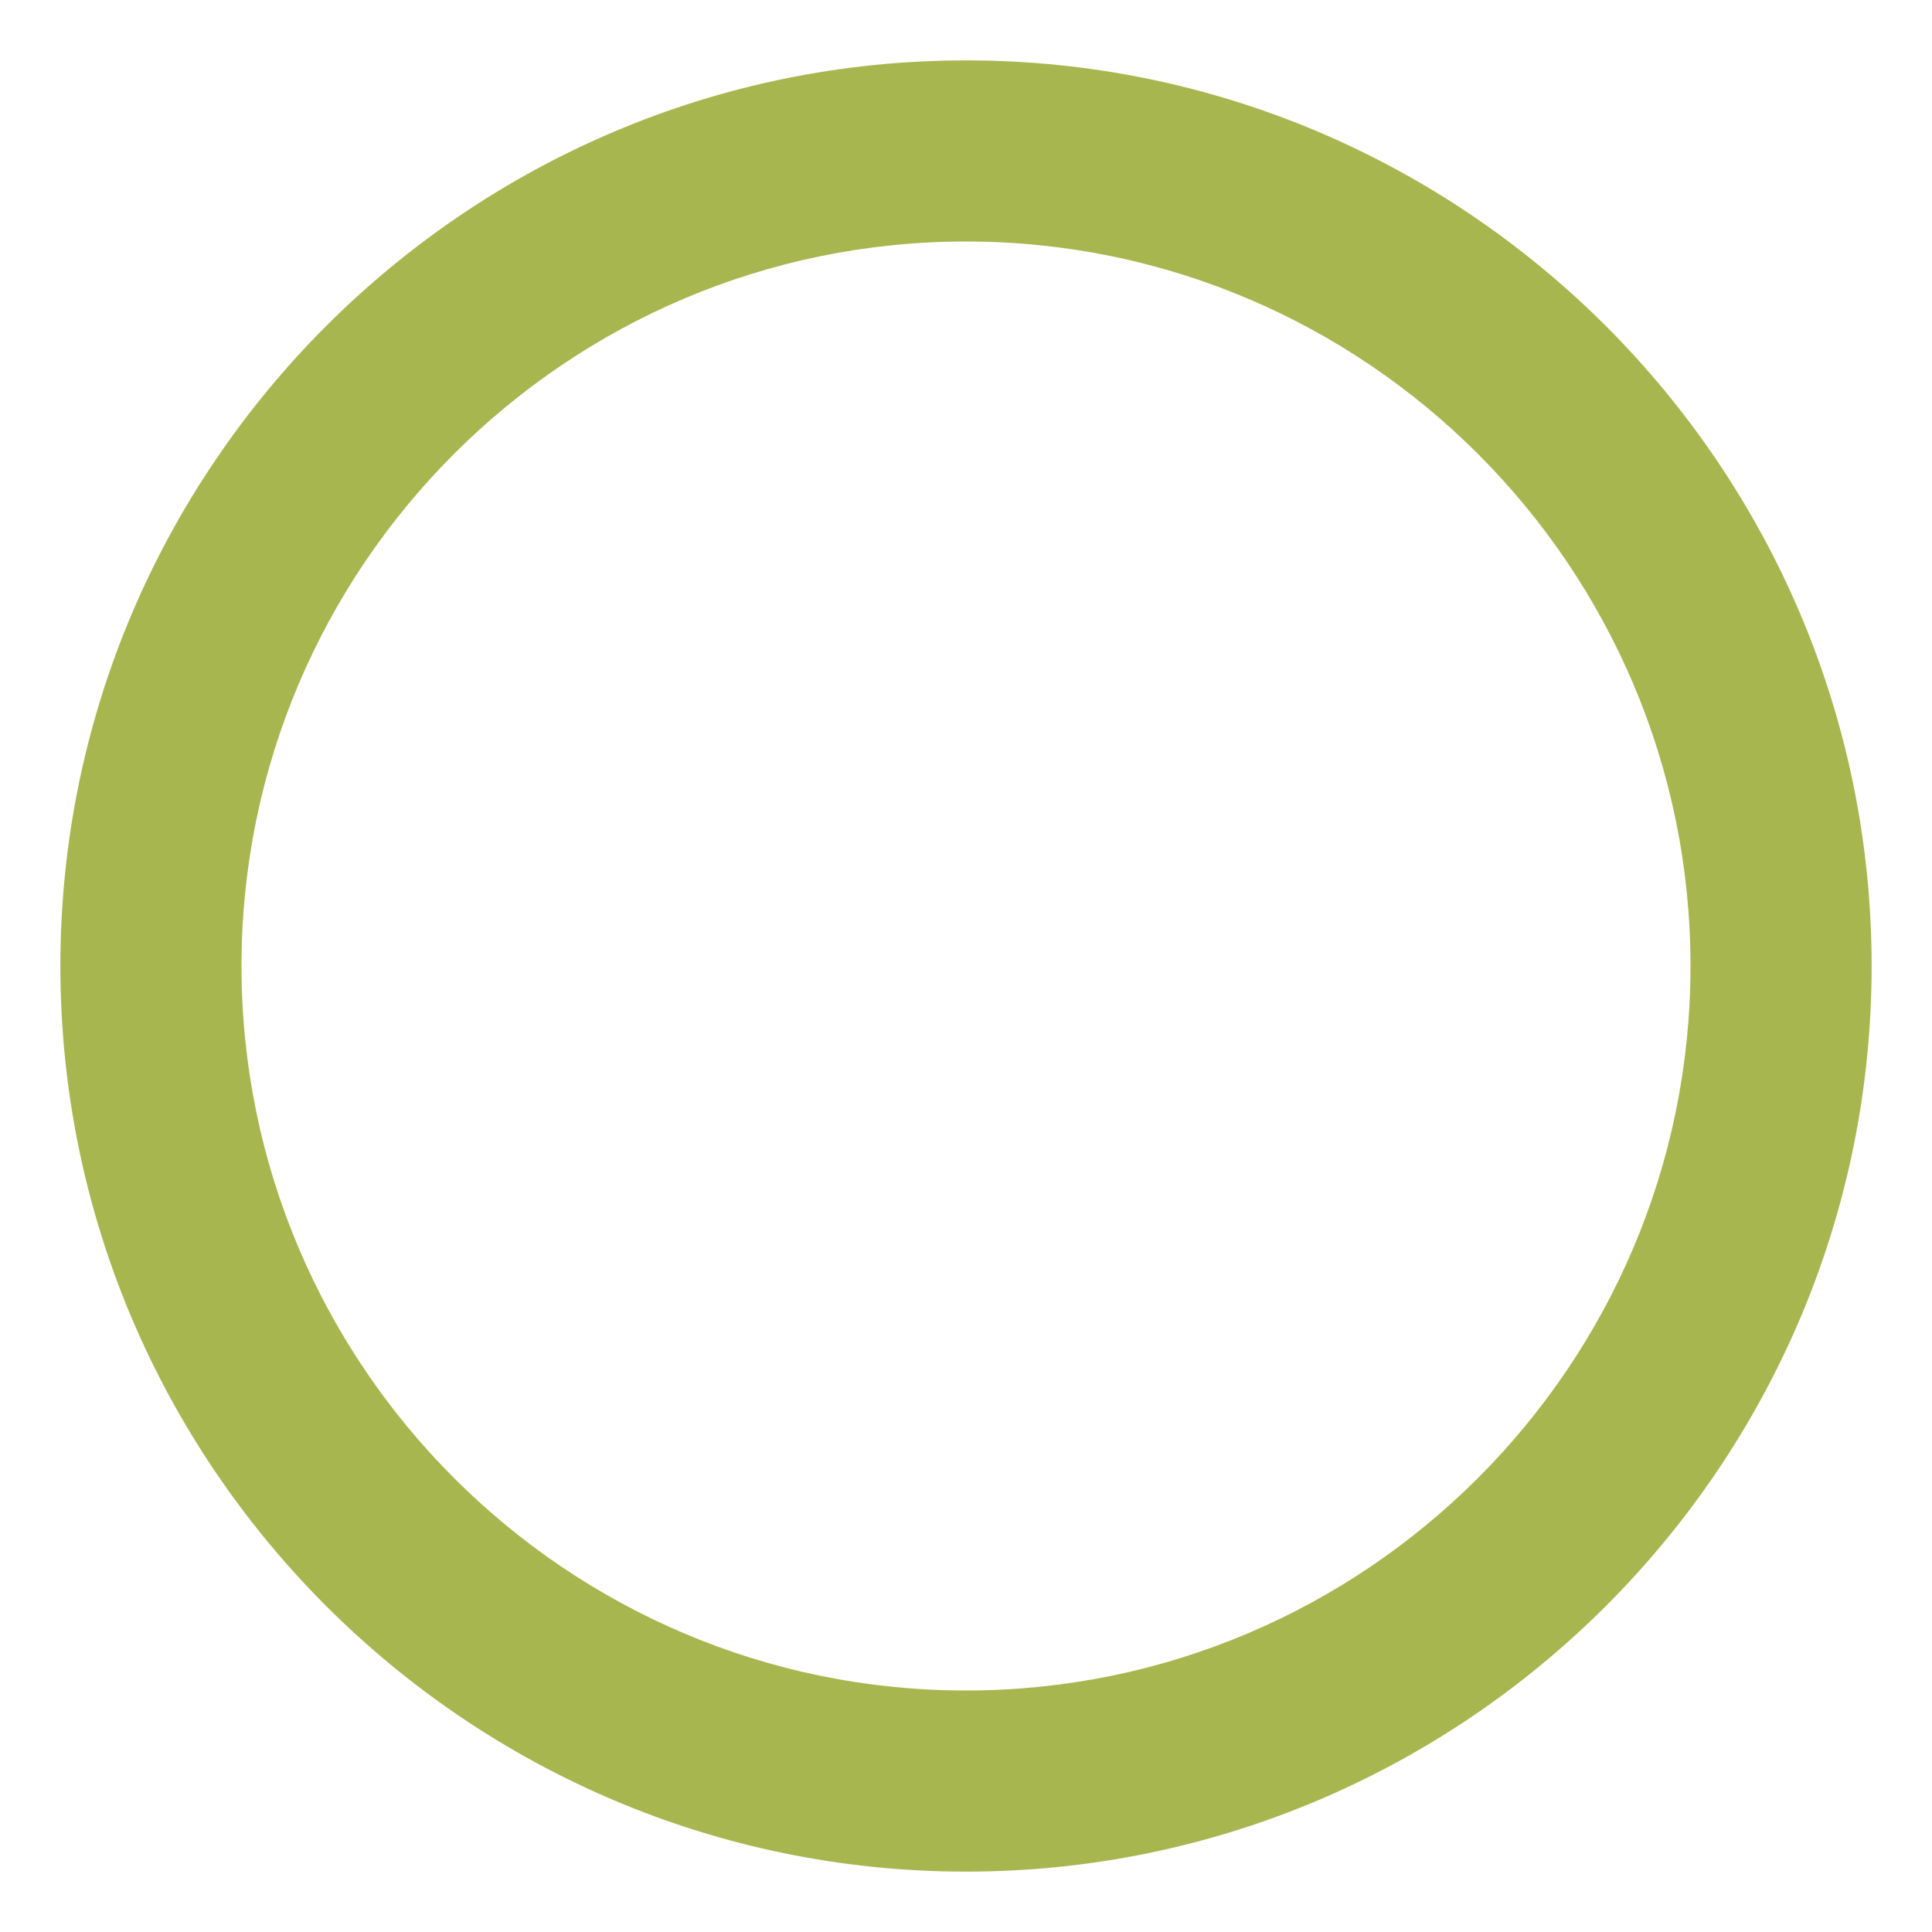
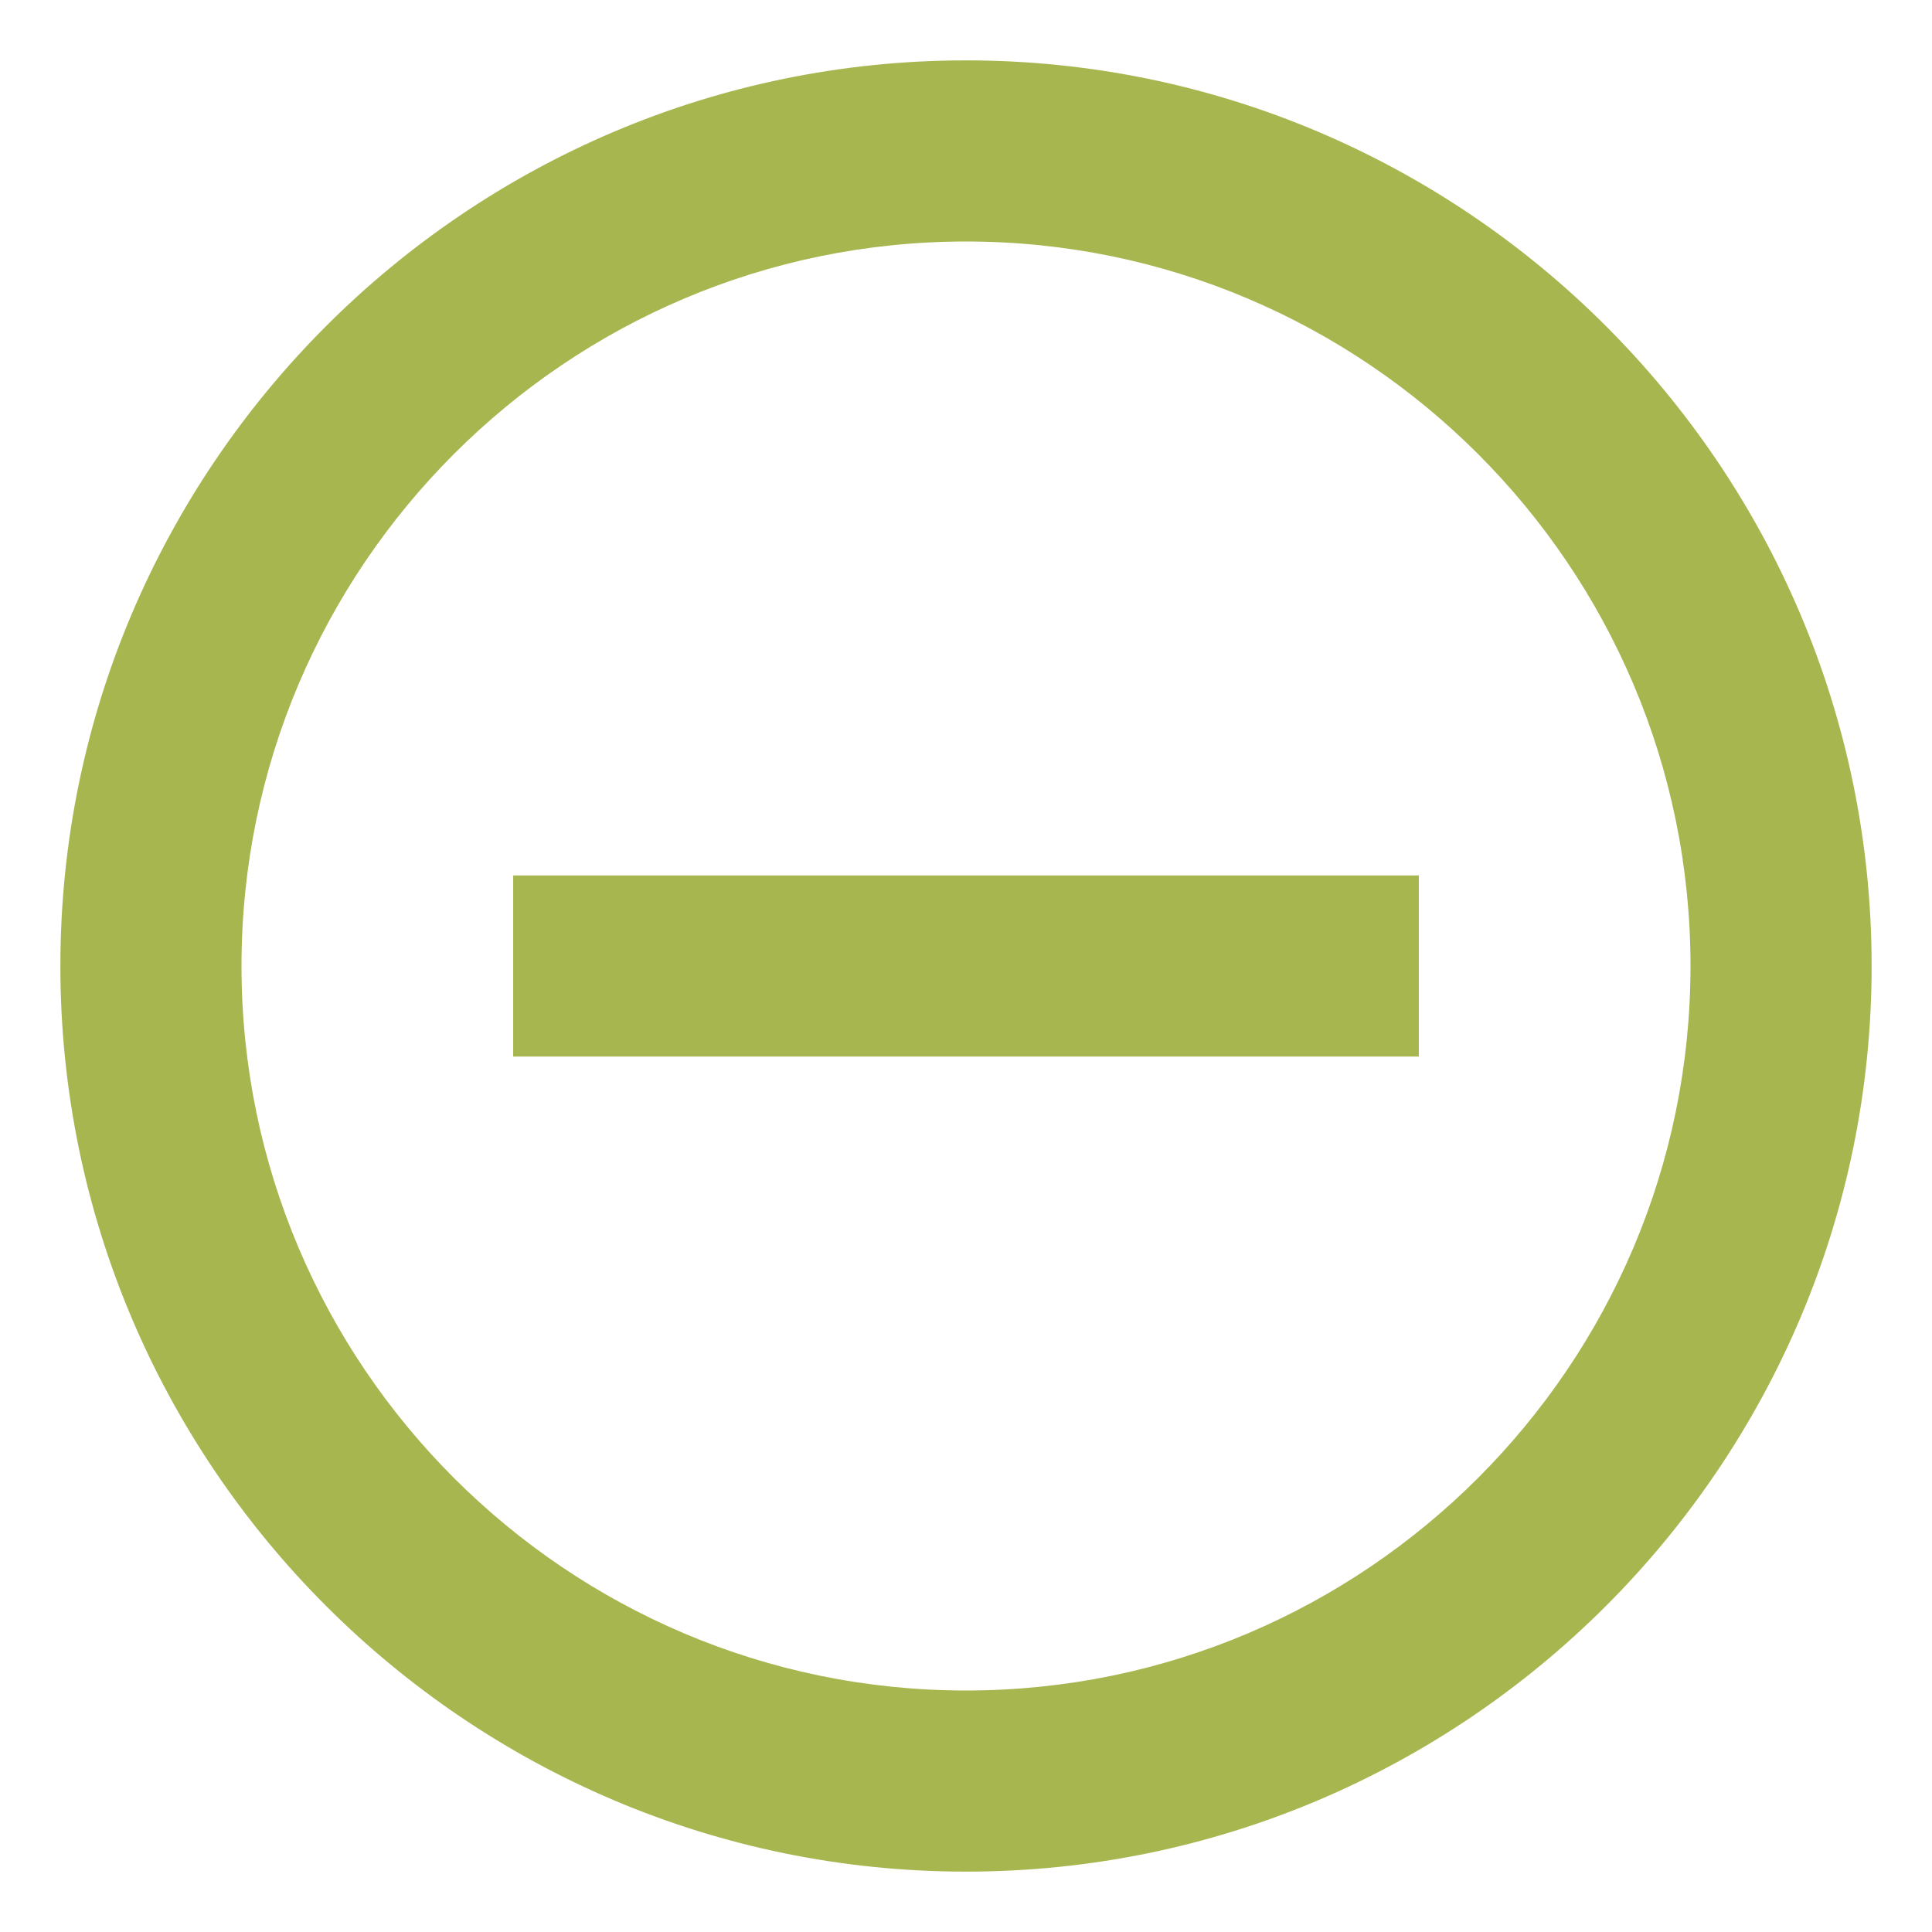
<svg xmlns="http://www.w3.org/2000/svg" width="16" height="16" viewBox="0 0 16 16" fill="none">
  <path d="M8 0.5C3.868 0.5 0.5 3.868 0.5 8C0.5 12.133 3.868 15.5 8 15.5C12.133 15.5 15.5 12.133 15.5 8C15.5 3.868 12.133 0.5 8 0.5ZM8 14C4.692 14 2 11.307 2 8C2 4.692 4.692 2 8 2C11.307 2 14 4.692 14 8C14 11.307 11.307 14 8 14Z" fill="#A8B64F" />
+   <path d="M4.25 7.25H7.25H8.75H11.75V8.75H8.75H7.25H4.25V7.25Z" fill="#A8B64F" />
</svg>
